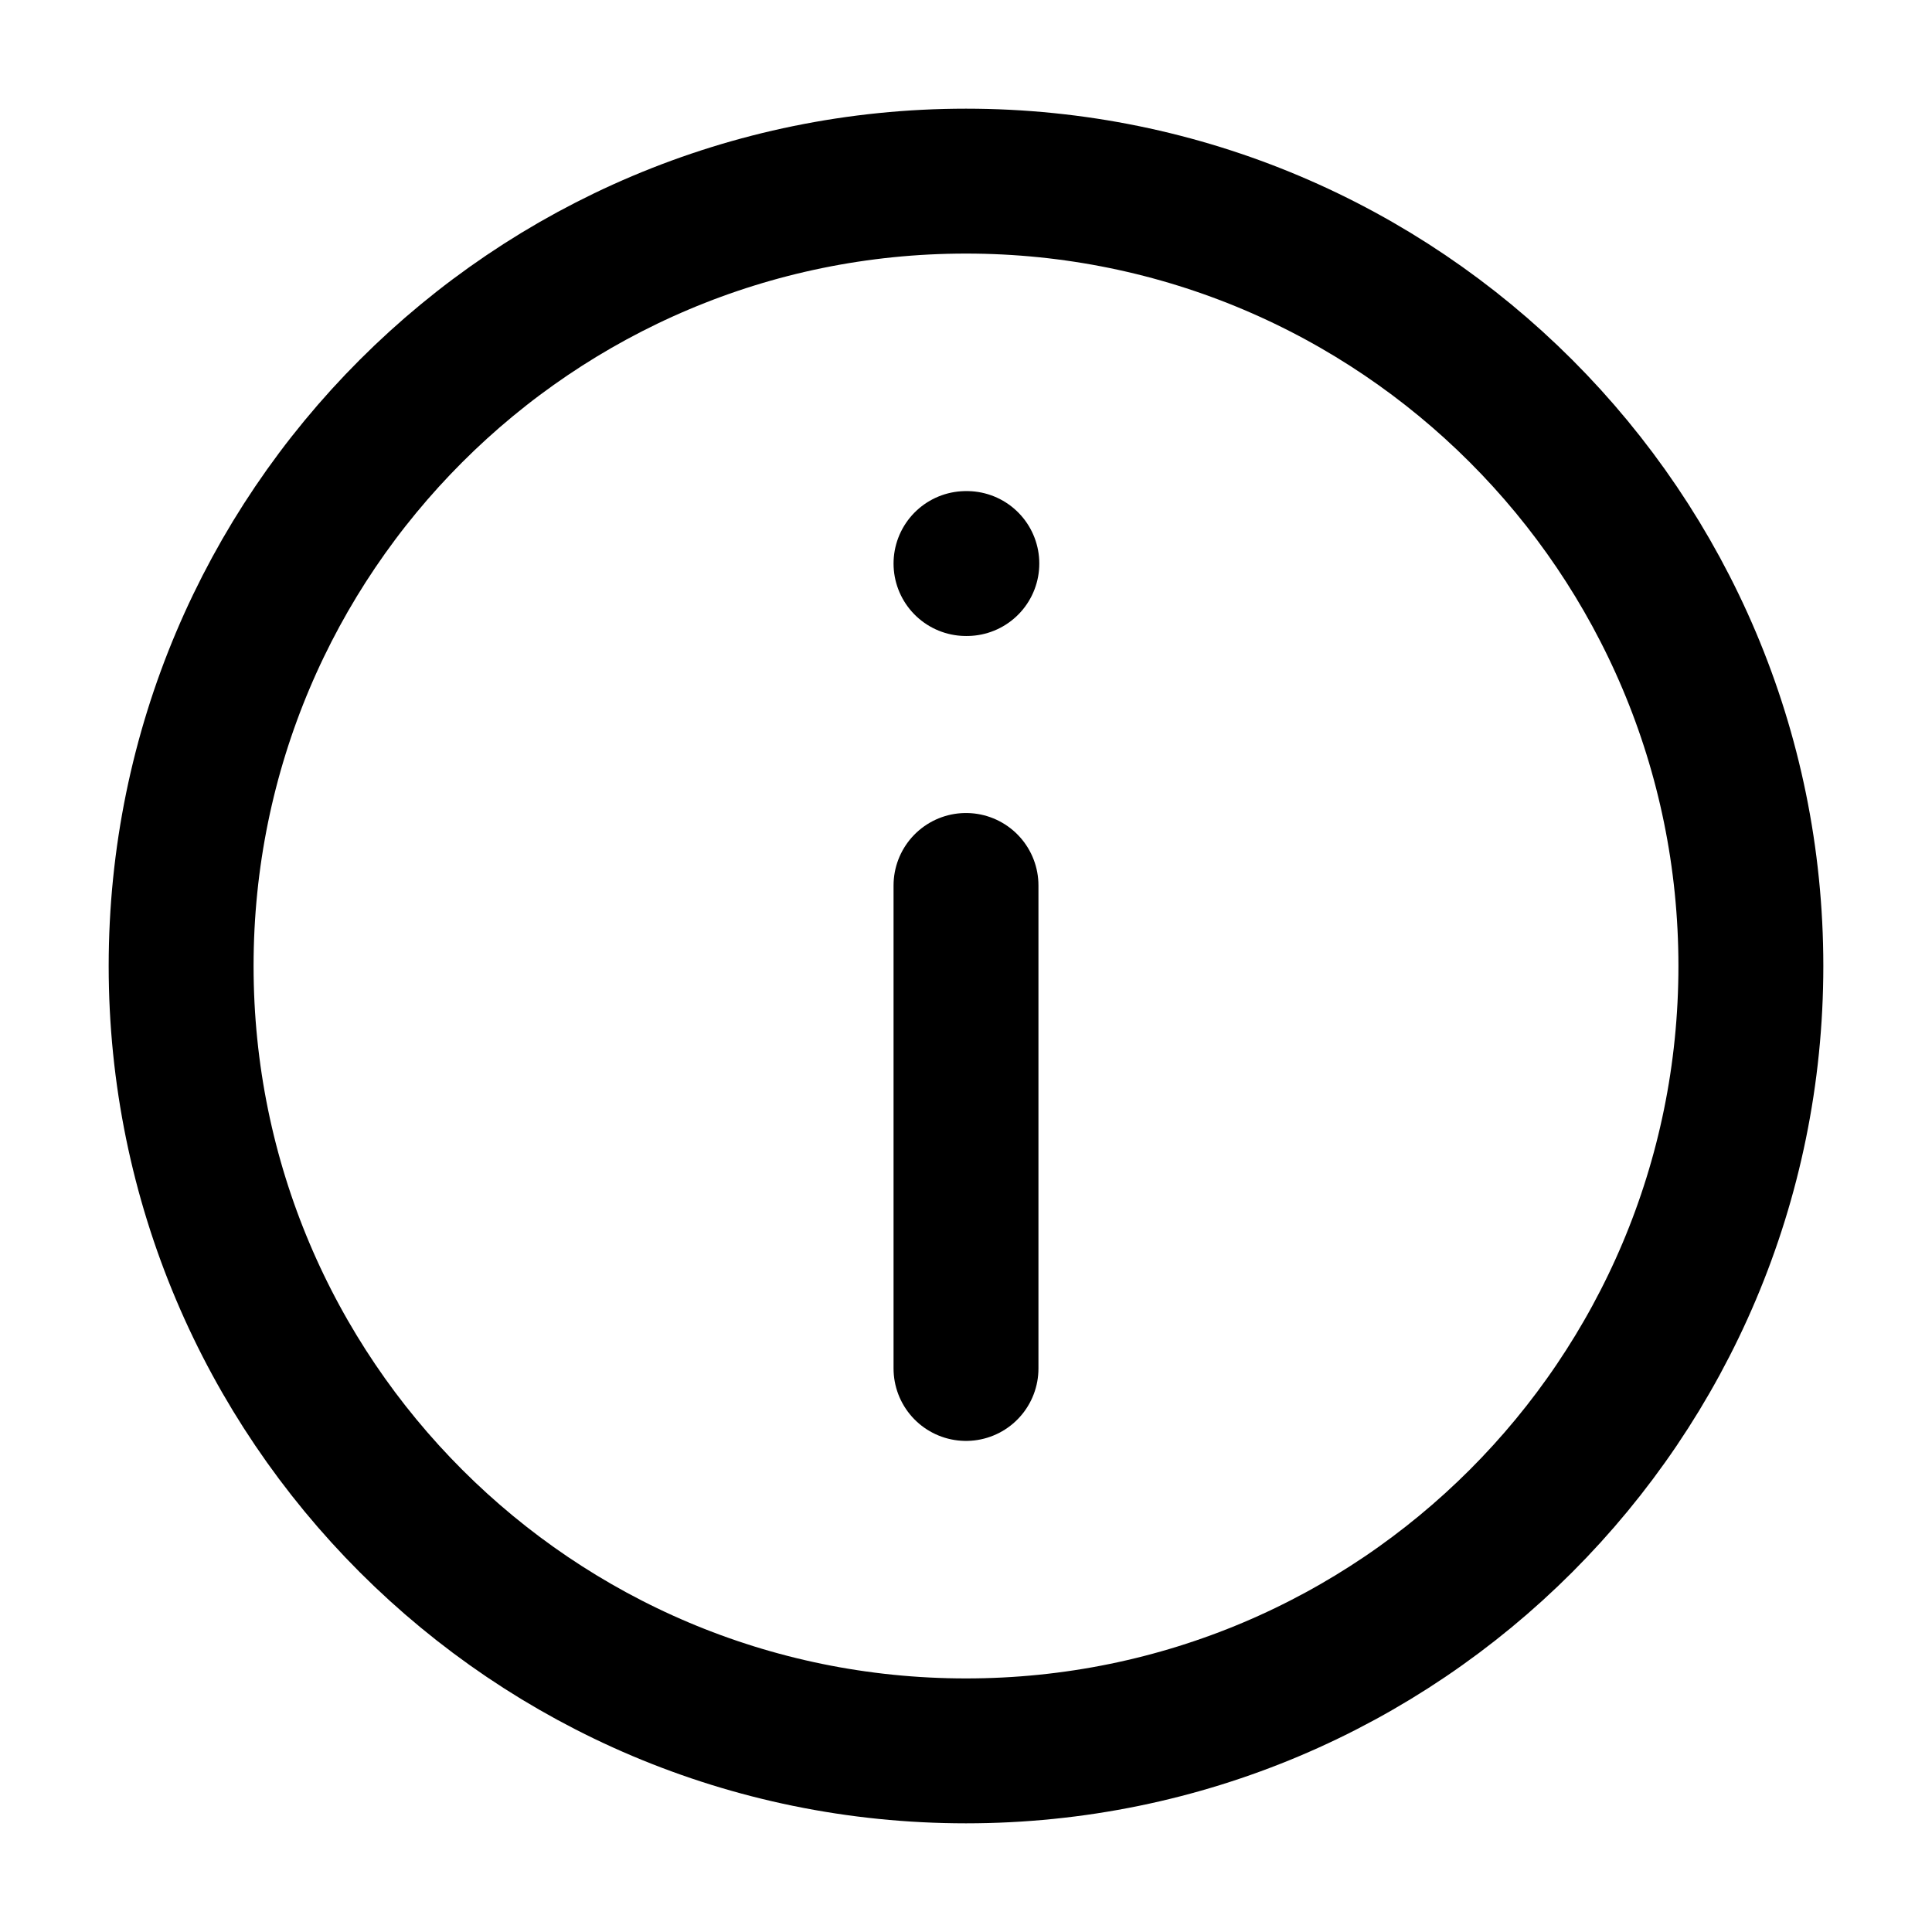
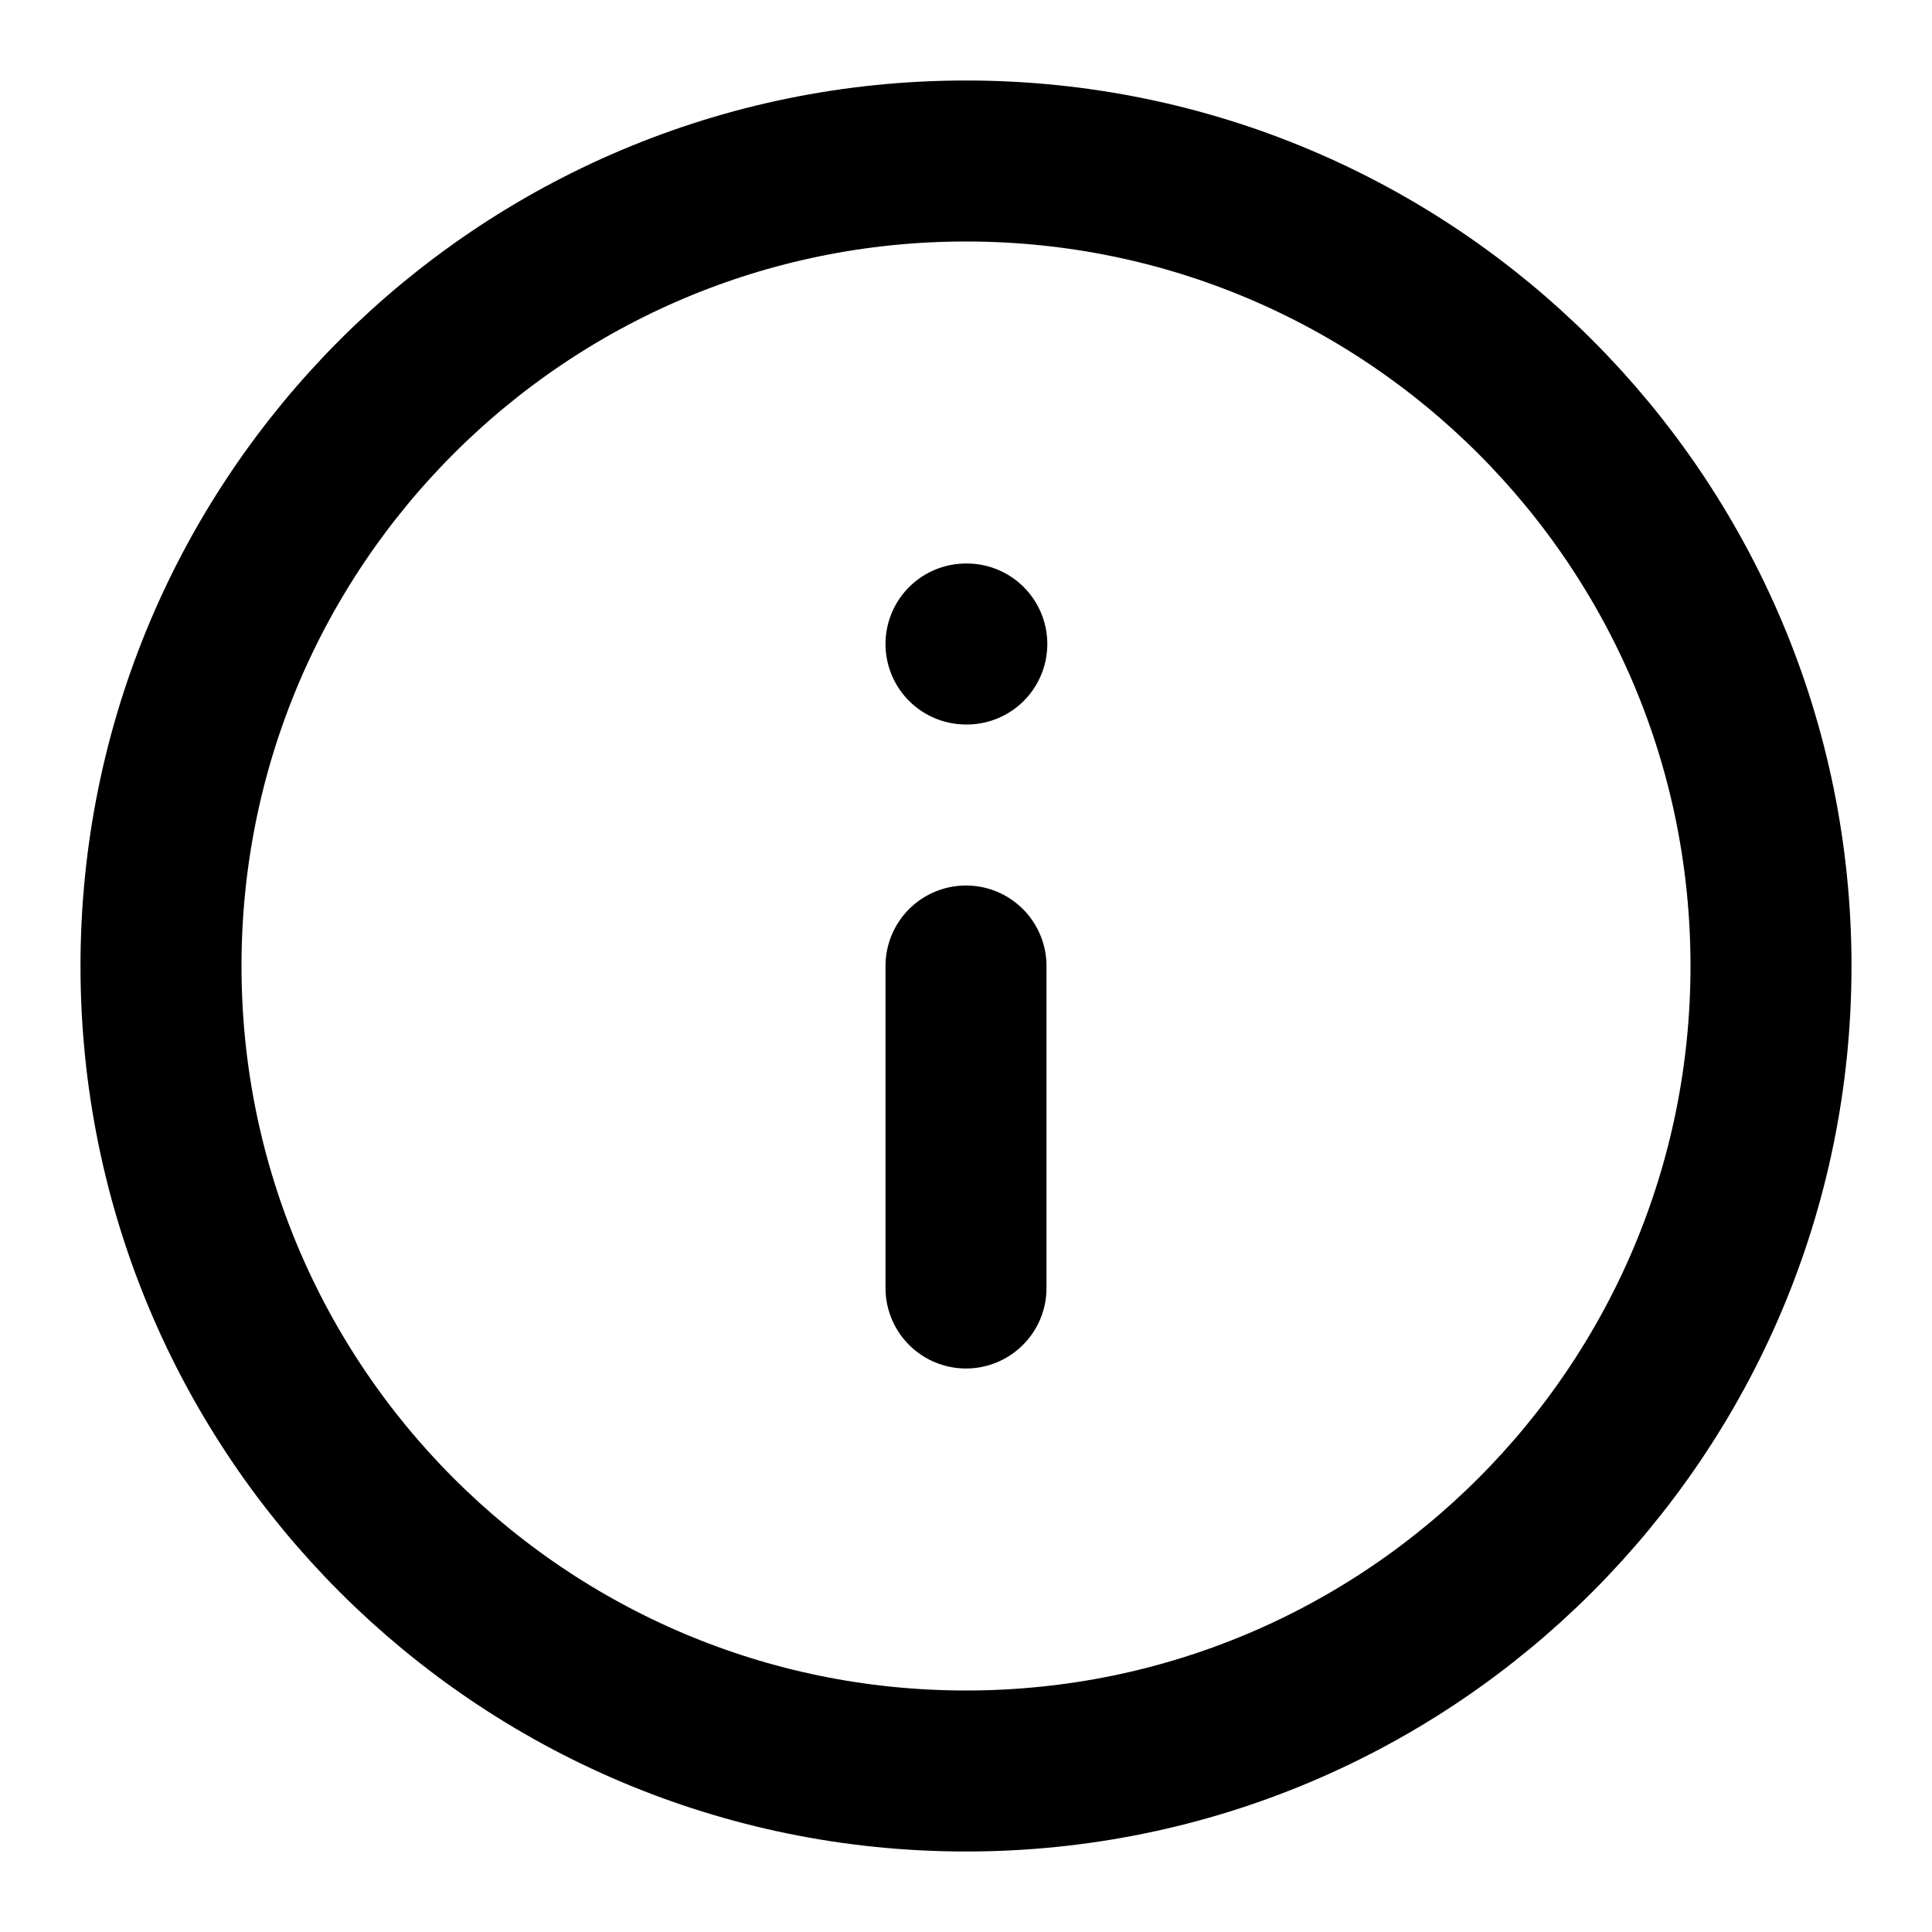
- <svg xmlns="http://www.w3.org/2000/svg" width="16" height="16" fill="none" viewBox="0 0 16 16">
-   <circle cx="8" cy="8" r="6.5" stroke="currentColor" stroke-width="1.2" />
-   <path stroke="currentColor" stroke-linecap="round" stroke-linejoin="round" stroke-width="1.2" d="M8 7.333v4m0-6.666h.007" />
+ <svg xmlns="http://www.w3.org/2000/svg" width="24" height="24" viewBox="0 0 24 24" fill="none" stroke="currentColor" stroke-width="2" stroke-linecap="round" stroke-linejoin="round">
+   <circle cx="12" cy="12" r="10" />
+   <path d="M12 16v-4" />
+   <path d="M12 8h.01" />
</svg>
